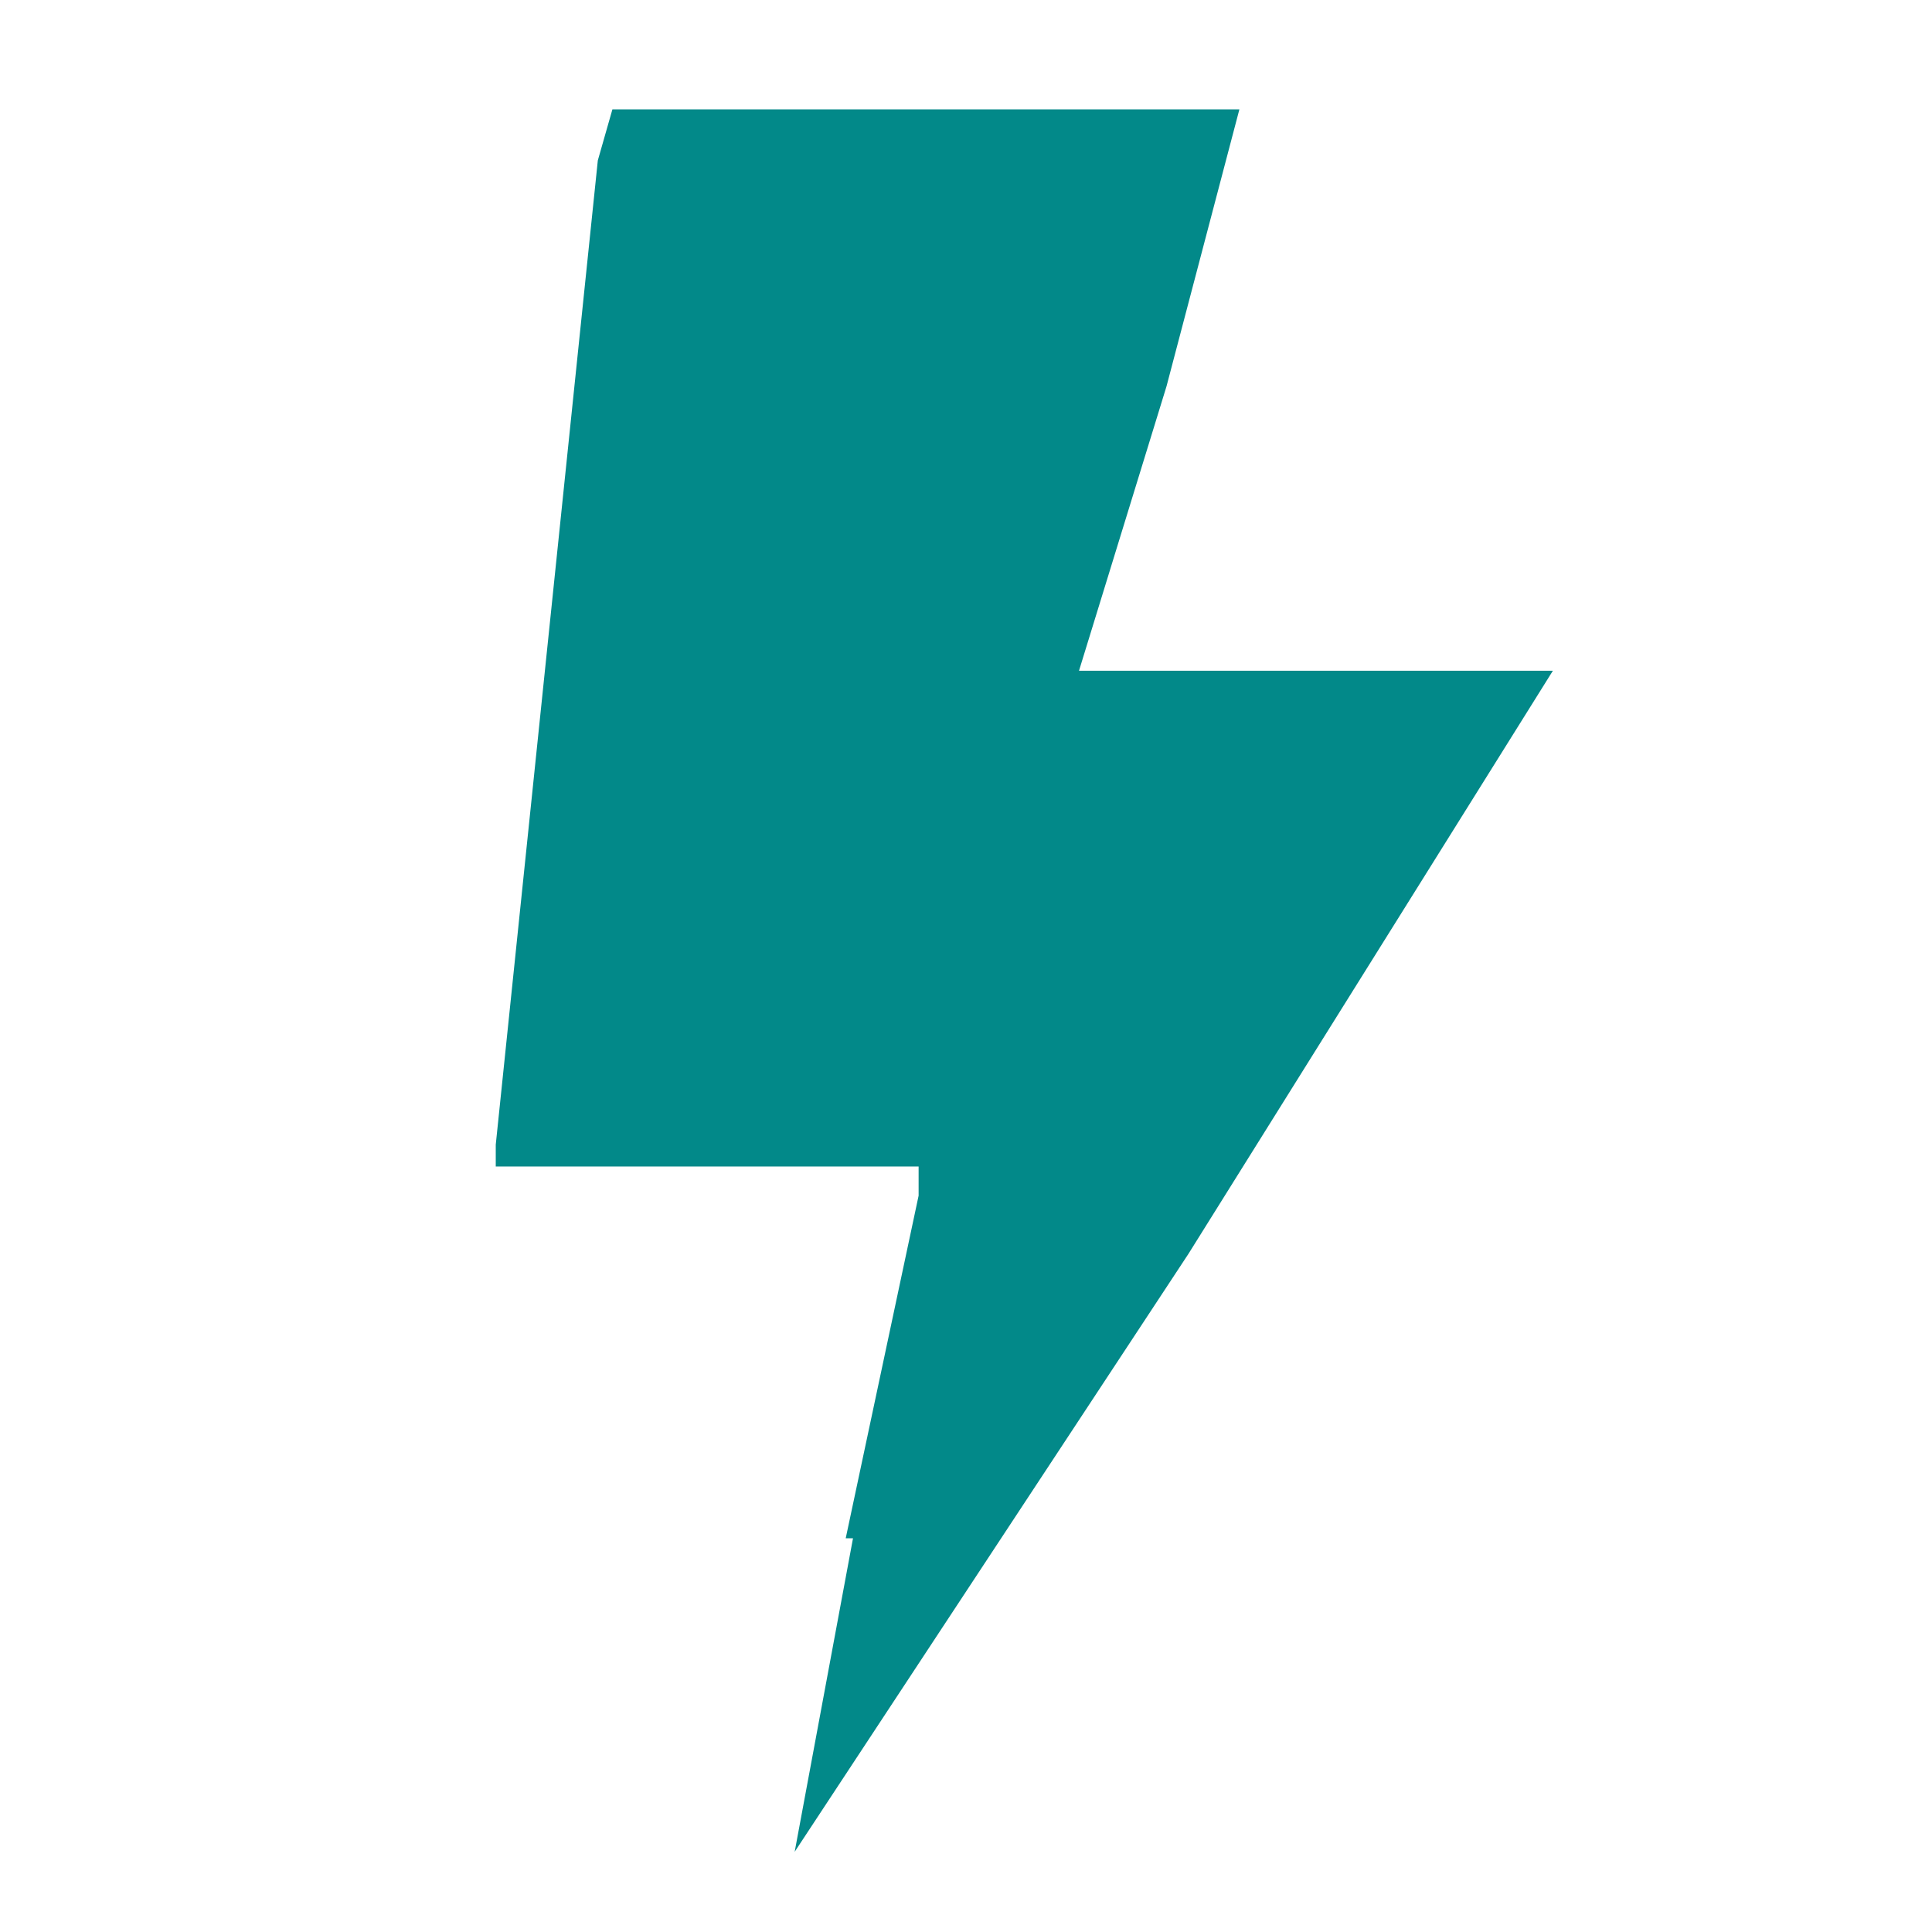
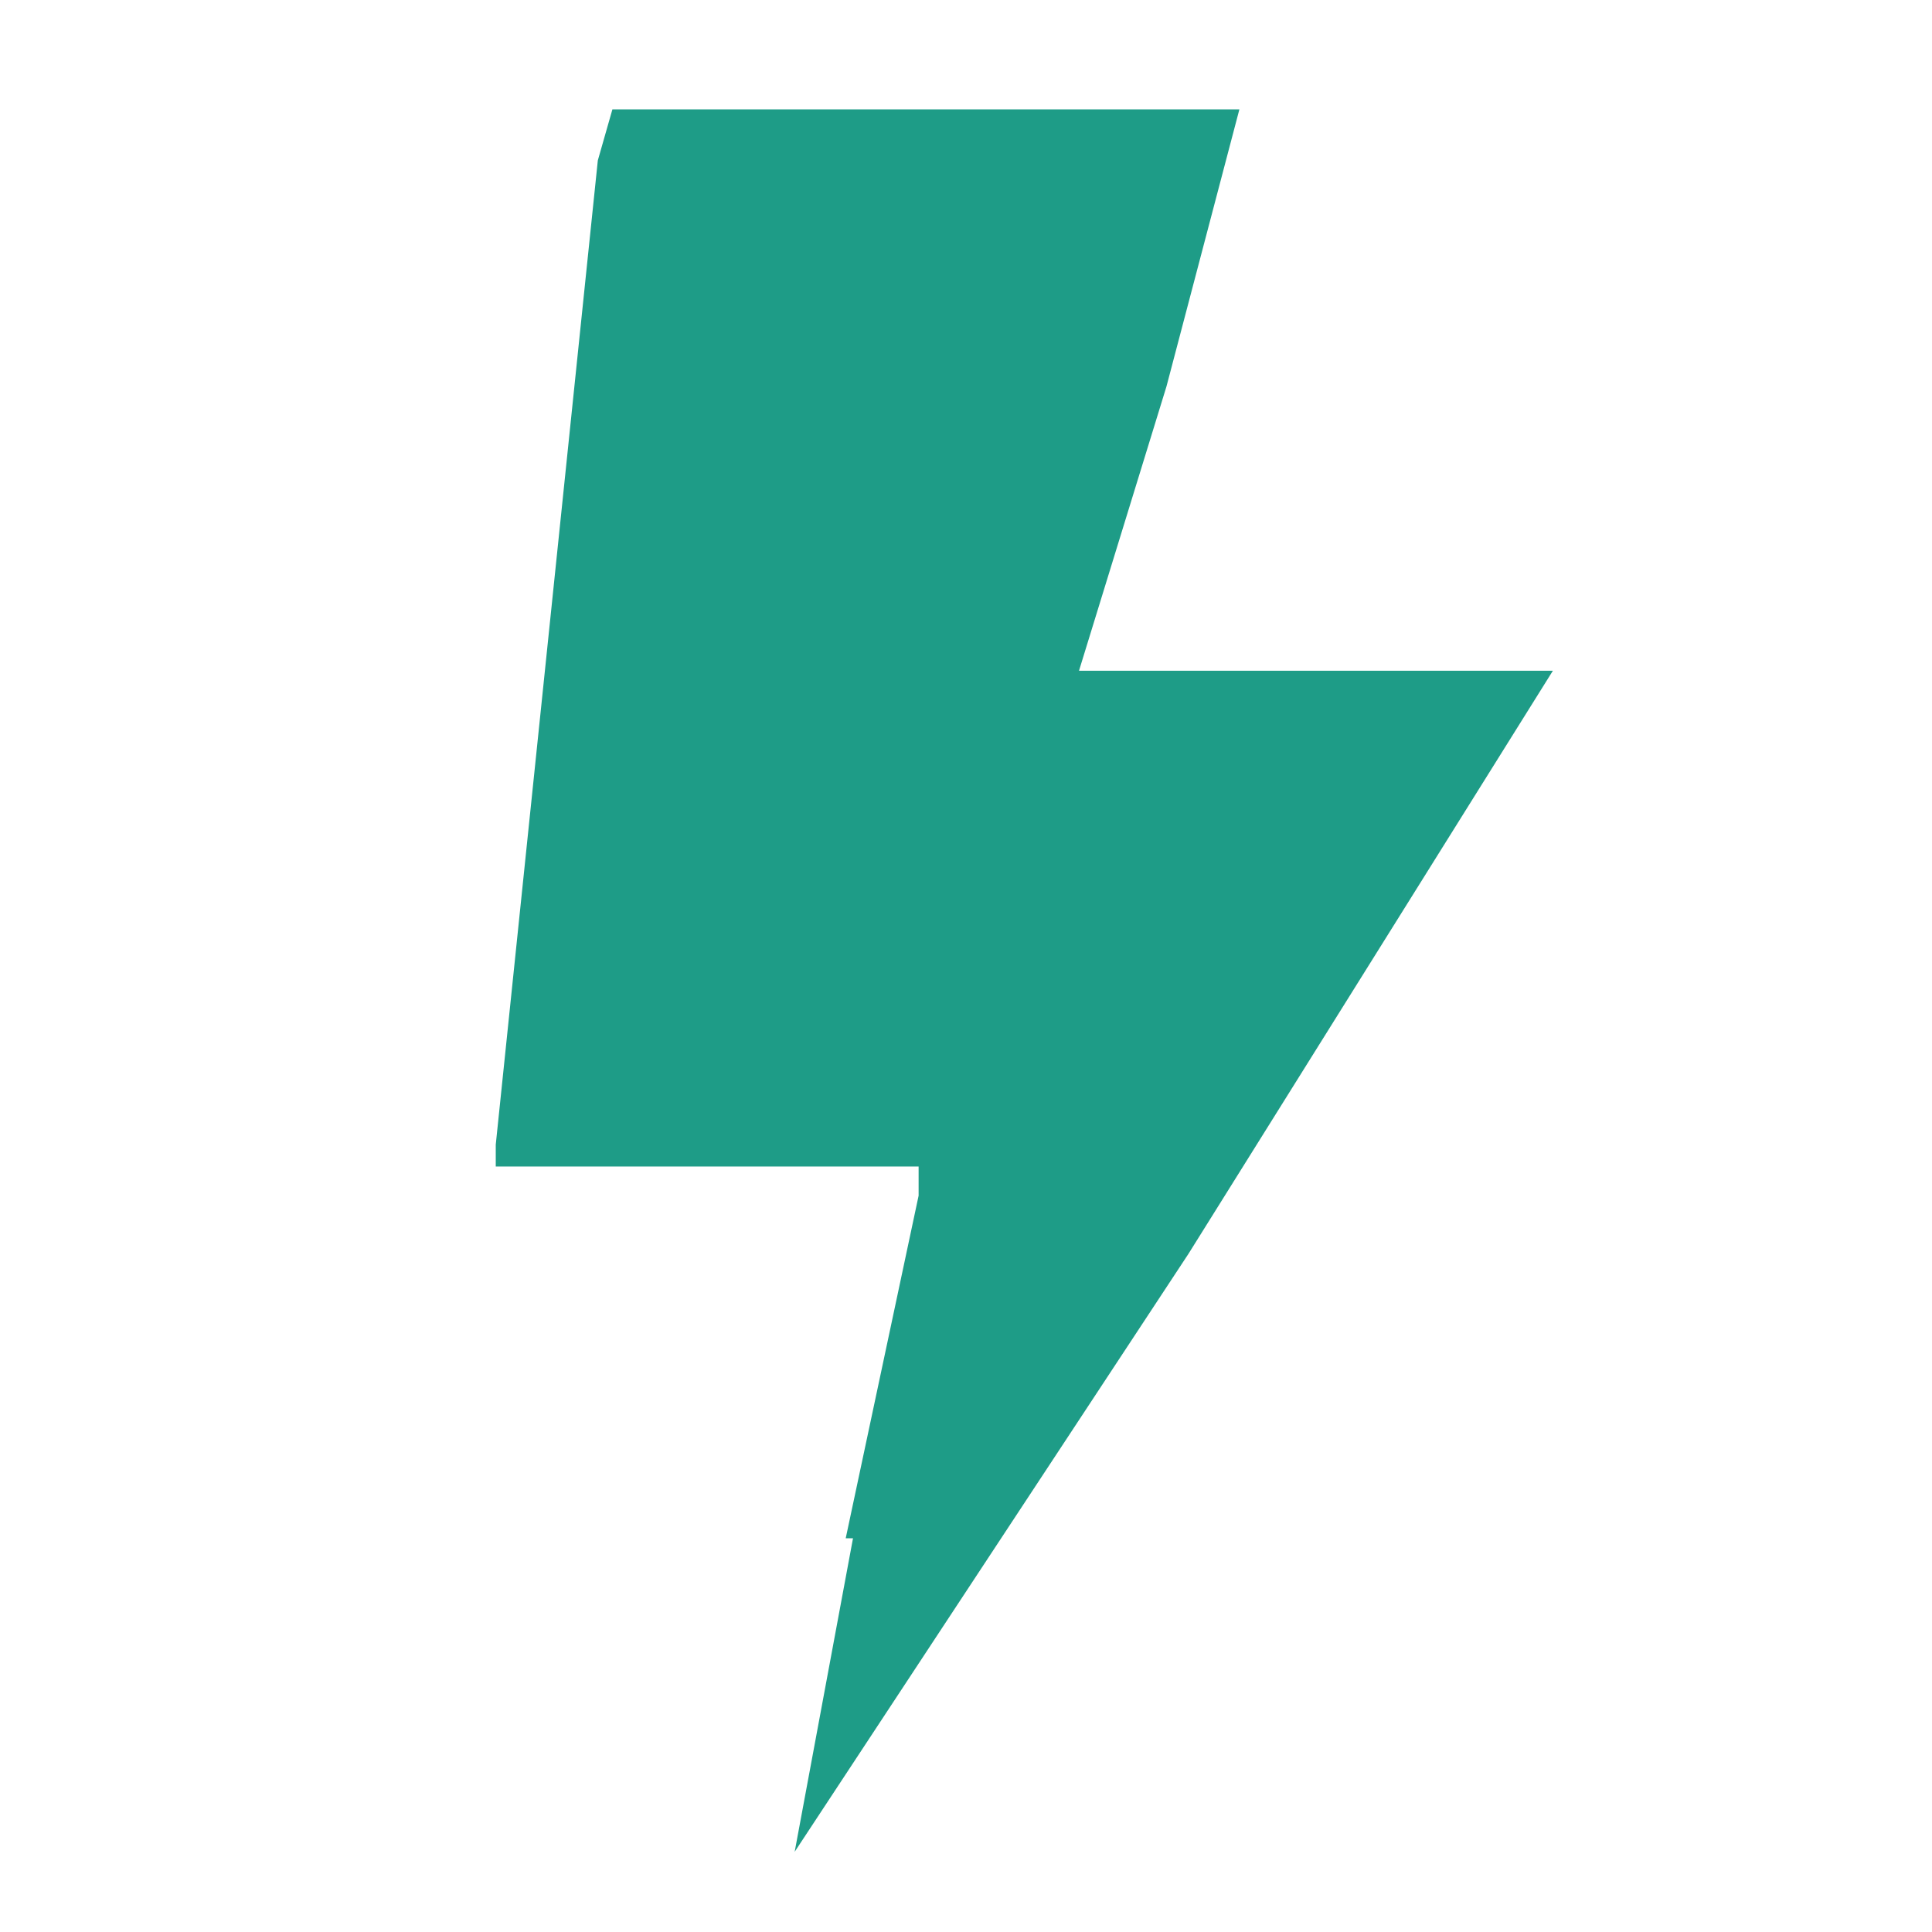
<svg xmlns="http://www.w3.org/2000/svg" width="100" height="100" viewBox="0 0 26.5 26.5">
-   <path fill="#028989" d="M11.6 21.1l1-4.7V16H6.8v-.3L8.2 2.2l.2-.7H17l-1 3.8-1.2 3.9h6.5l-5 8-5.4 8.2.8-4.3z" />
+   <path fill="#1E9C87" d="M11.6 21.1l1-4.7V16H6.8v-.3L8.2 2.2l.2-.7H17l-1 3.8-1.2 3.9h6.5l-5 8-5.4 8.2.8-4.3z" />
</svg>
